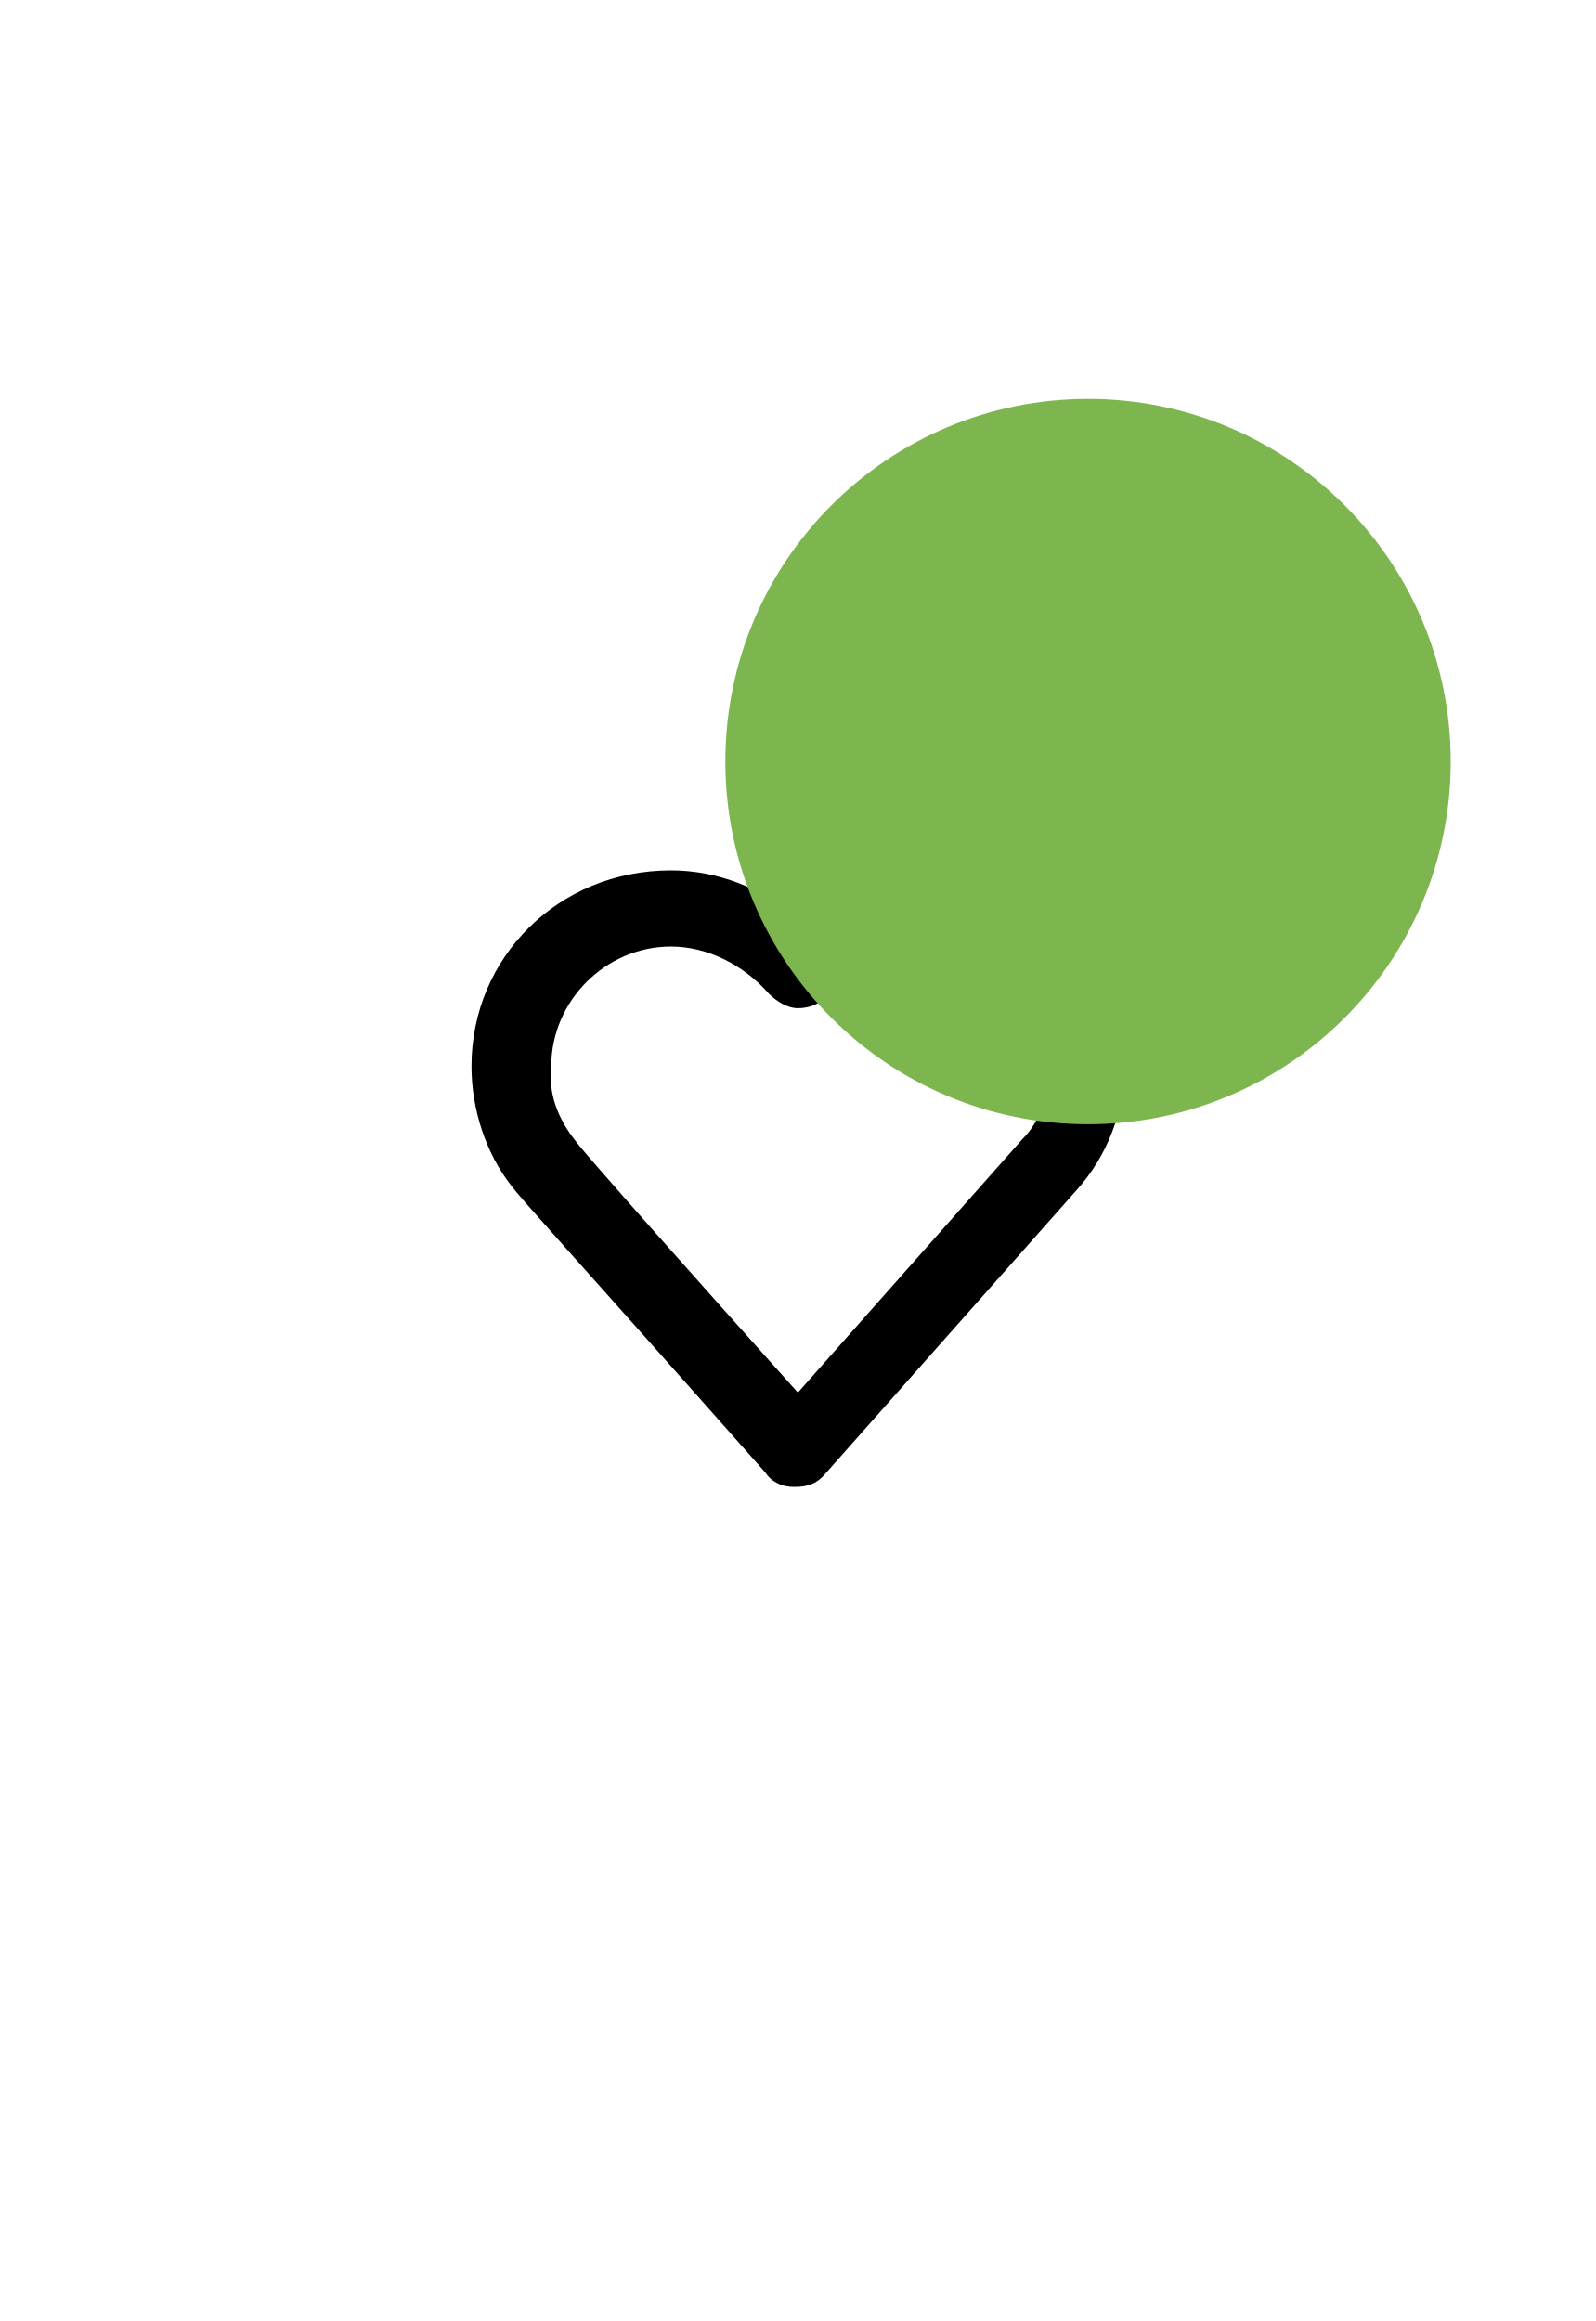
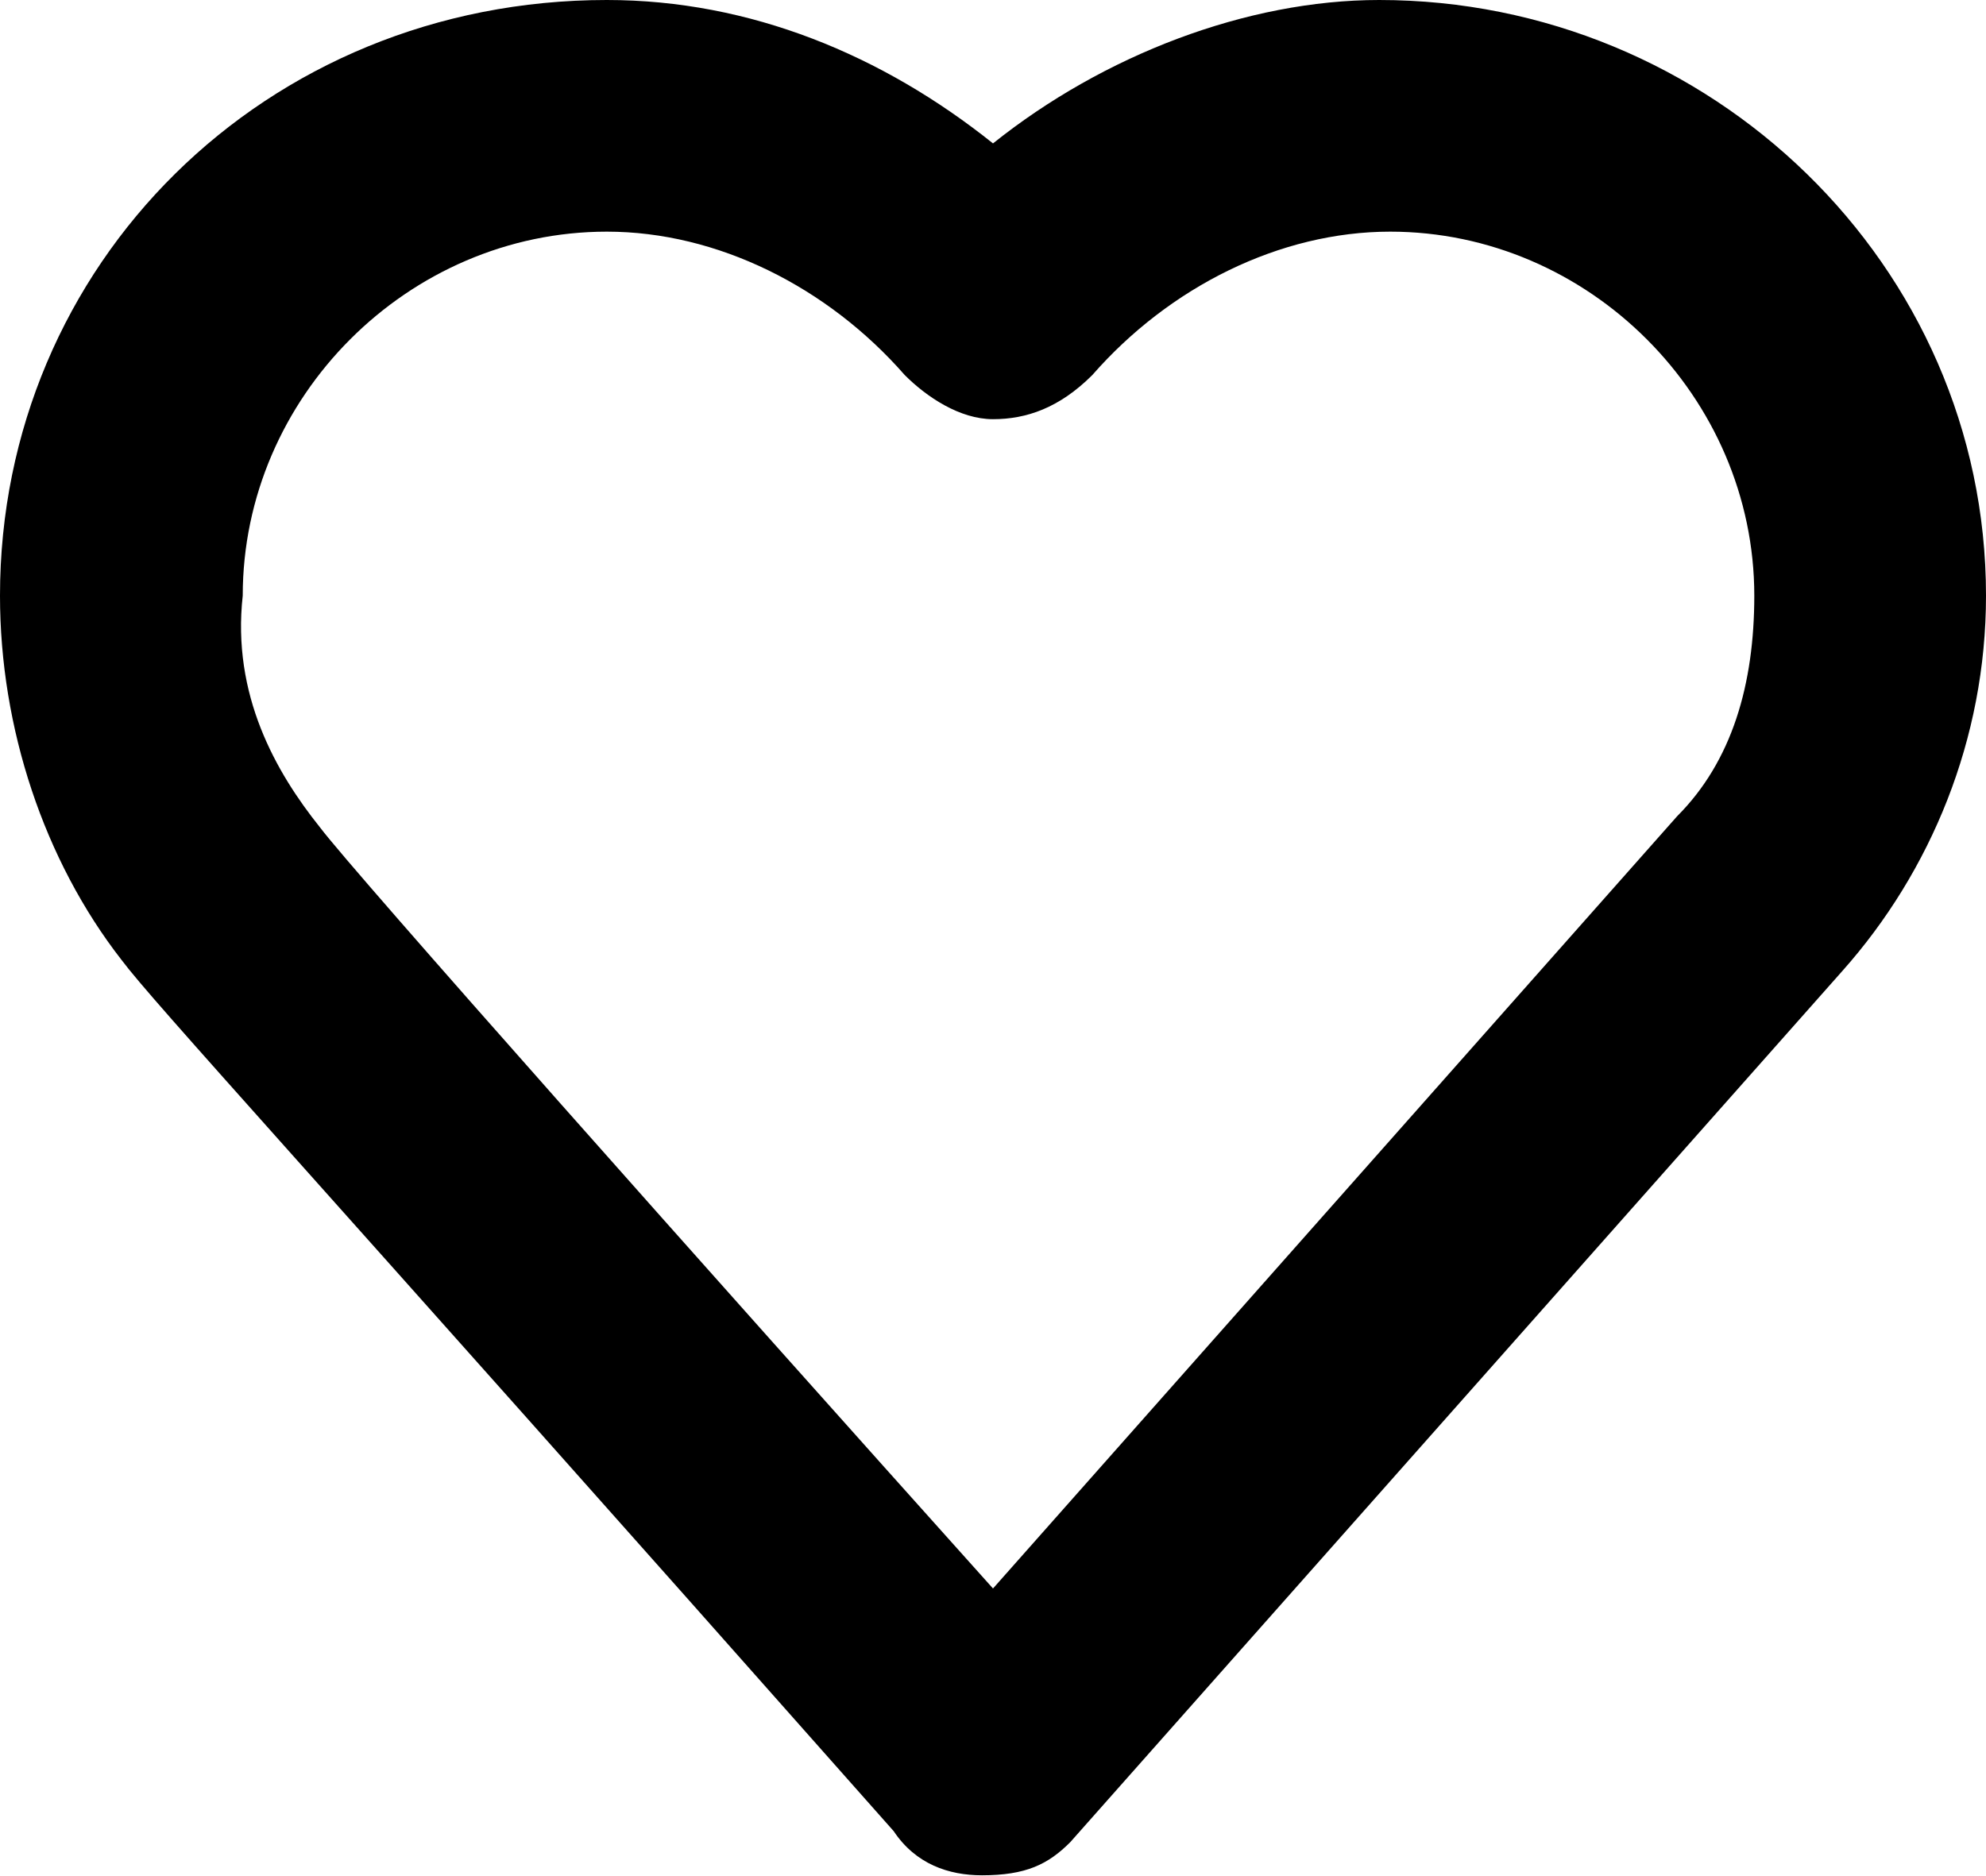
- <svg xmlns="http://www.w3.org/2000/svg" width="44" height="64" viewBox="0 0 44 64" fill="none">
-   <path d="M21.9 41C21.6 41 21.3 40.9 21.1 40.6C15.7 34.5 14.4 33.1 14.1 32.7C13.4 31.8 13 30.6 13 29.4C13 26.4 15.4 24 18.5 24C19.8 24 21 24.5 22 25.3C23 24.5 24.3 24 25.5 24C28.5 24 31 26.4 31 29.4C31 30.7 30.5 31.9 29.7 32.8L22.7 40.7C22.5 40.9 22.3 41 21.9 41ZM15.9 31.5C16.2 31.9 19.4 35.5 22 38.4L28.2 31.4C28.7 30.9 28.9 30.2 28.9 29.4C28.9 27.6 27.4 26.1 25.6 26.1C24.6 26.1 23.6 26.6 22.9 27.4C22.6 27.7 22.3 27.8 22 27.8C21.7 27.8 21.4 27.6 21.2 27.4C20.5 26.6 19.5 26.1 18.5 26.1C16.7 26.1 15.2 27.6 15.2 29.4C15.1 30.3 15.5 31 15.9 31.5C15.8 31.5 15.8 31.5 15.9 31.5Z" fill="black" />
-   <rect x="20" y="11" width="20" height="20" rx="10" fill="#7DB54F" />
+ <svg xmlns="http://www.w3.org/2000/svg" width="18" height="17" viewBox="0 0 18 17" fill="none">
+   <path d="M8.9 17C8.6 17 8.3 16.9 8.1 16.6C2.7 10.5 1.4 9.1 1.1 8.7C0.4 7.8 0 6.6 0 5.4C0 2.4 2.4 0 5.5 0C6.8 0 8 0.5 9 1.3C10 0.5 11.3 0 12.5 0C15.5 0 18 2.4 18 5.4C18 6.7 17.5 7.9 16.7 8.8L9.7 16.7C9.5 16.9 9.3 17 8.9 17ZM2.9 7.5C3.2 7.9 6.4 11.5 9 14.4L15.2 7.4C15.7 6.9 15.9 6.2 15.9 5.4C15.9 3.6 14.4 2.1 12.6 2.1C11.6 2.1 10.6 2.6 9.9 3.4C9.6 3.7 9.3 3.8 9 3.8C8.7 3.8 8.4 3.6 8.2 3.4C7.5 2.6 6.5 2.1 5.5 2.1C3.7 2.1 2.2 3.6 2.2 5.4C2.1 6.3 2.5 7 2.9 7.5C2.8 7.5 2.8 7.5 2.9 7.5Z" fill="black" />
</svg>
